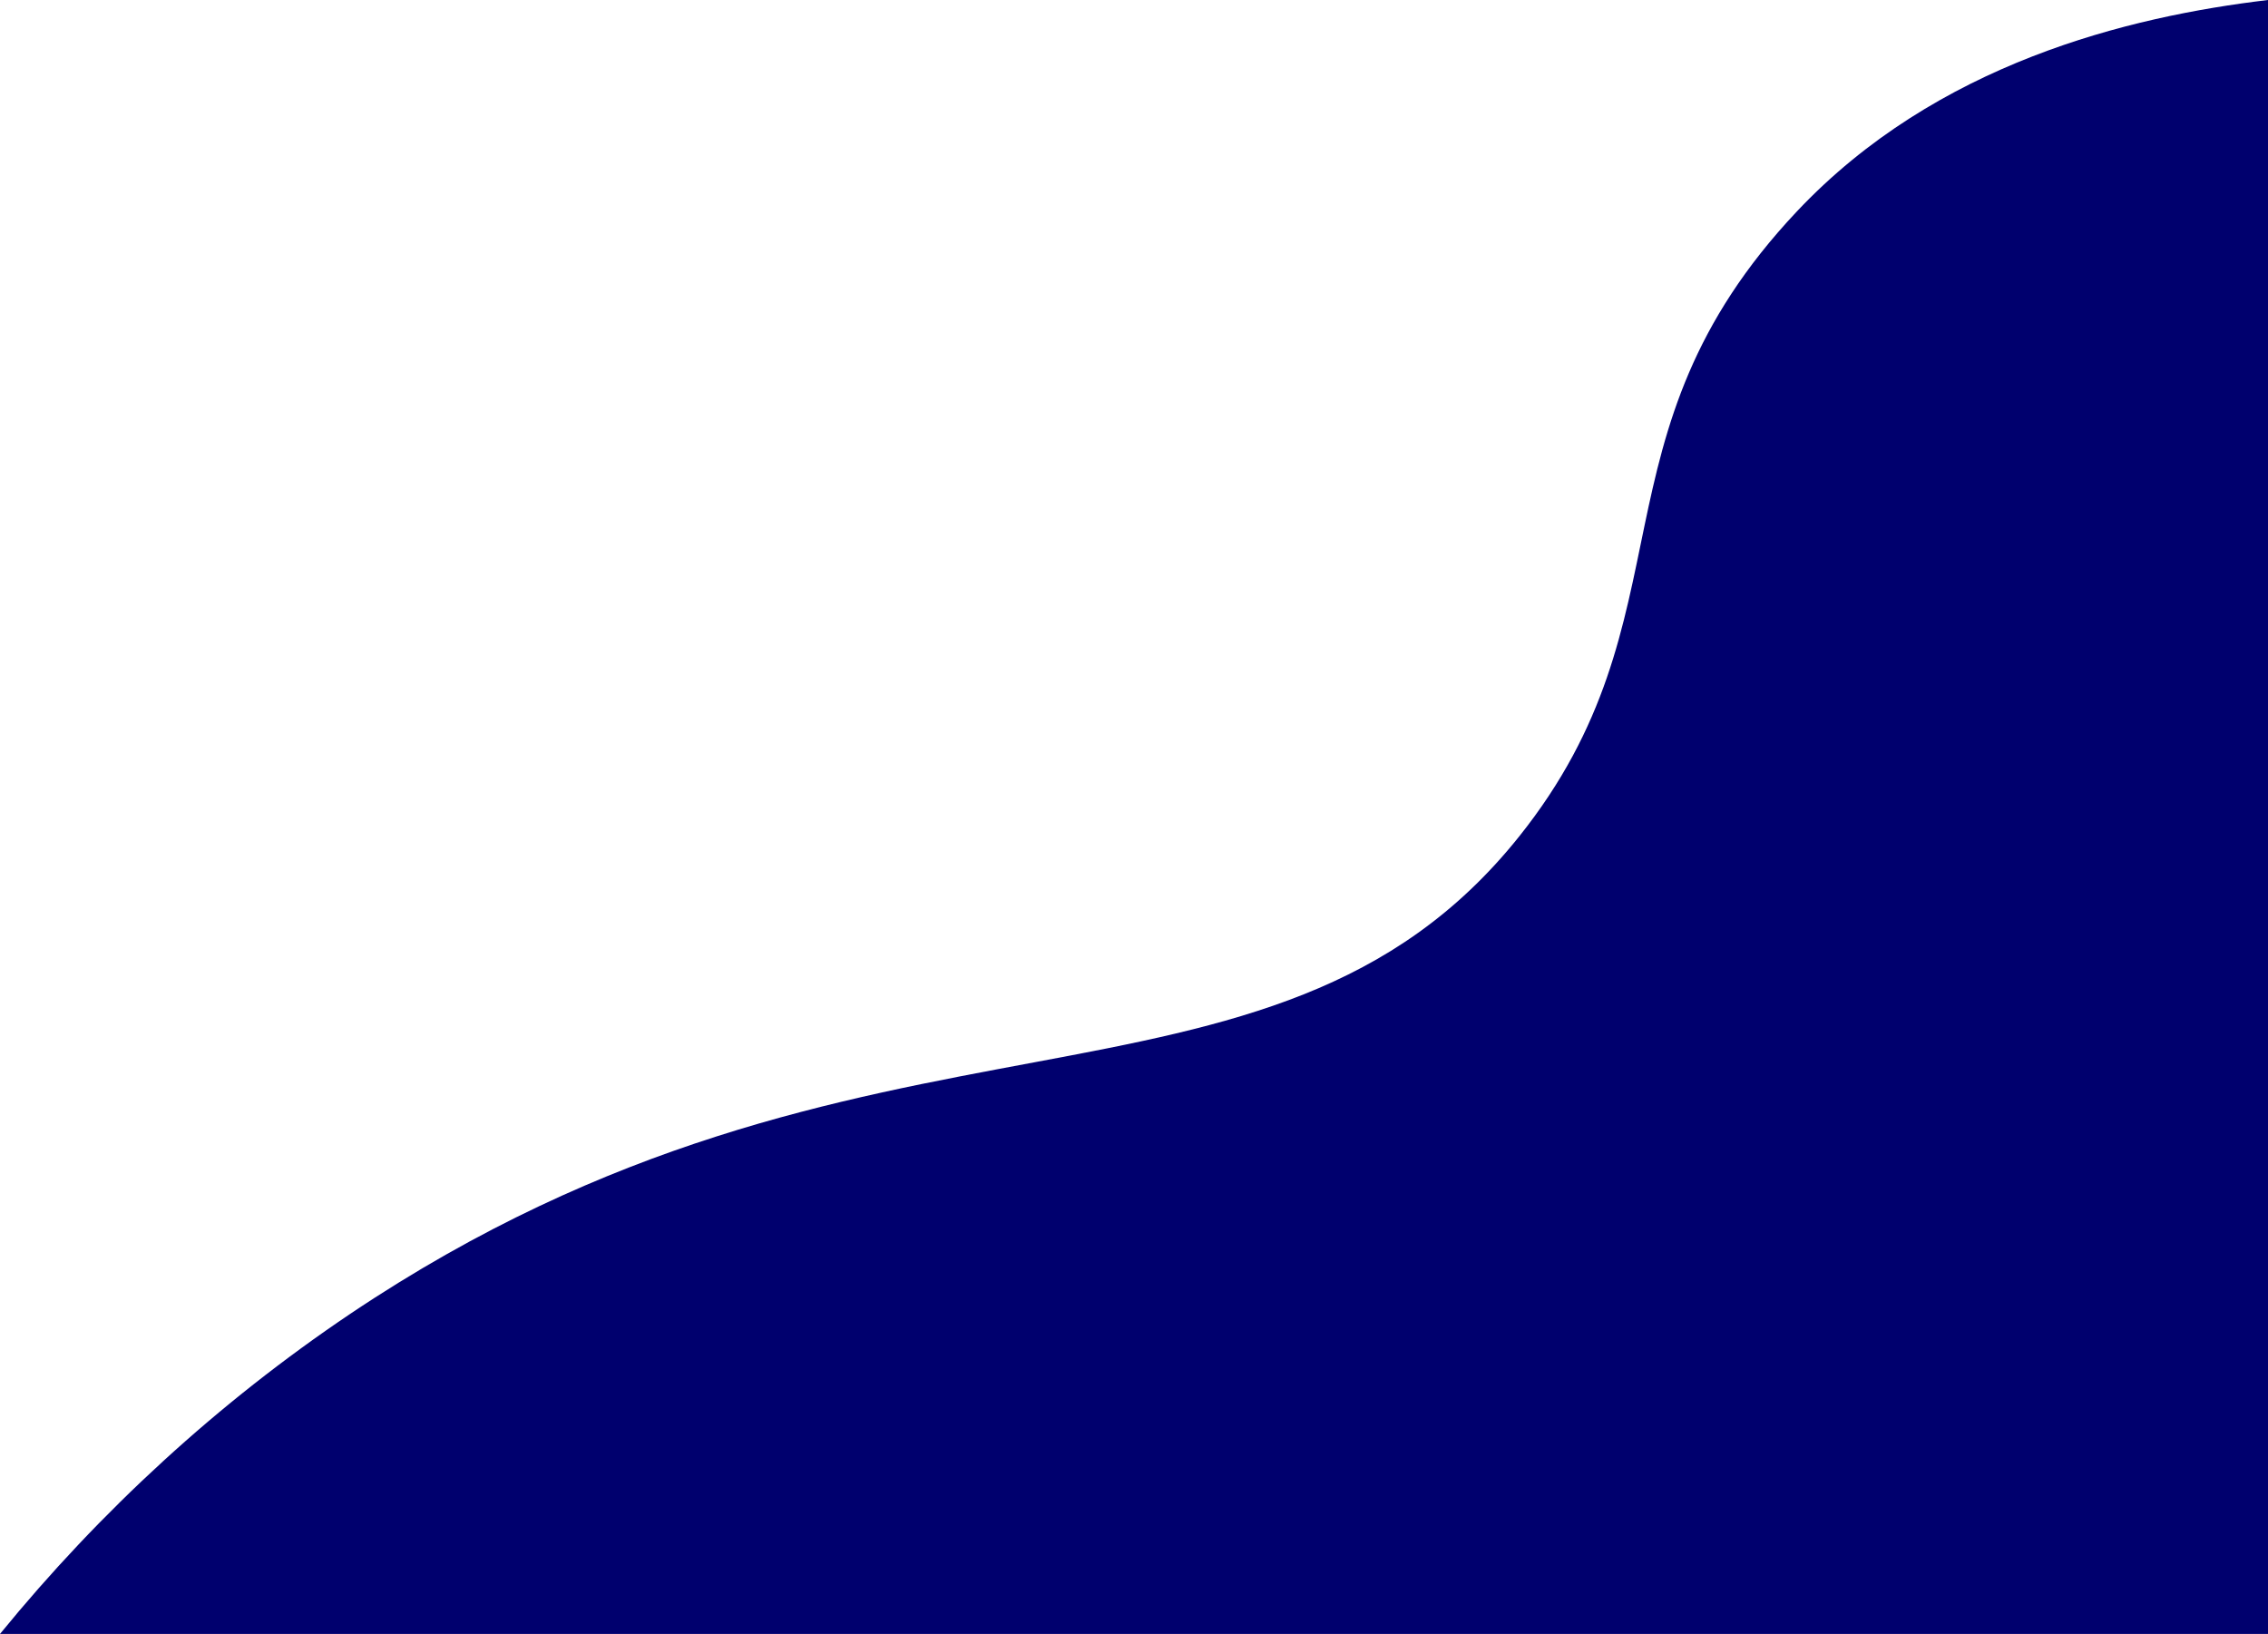
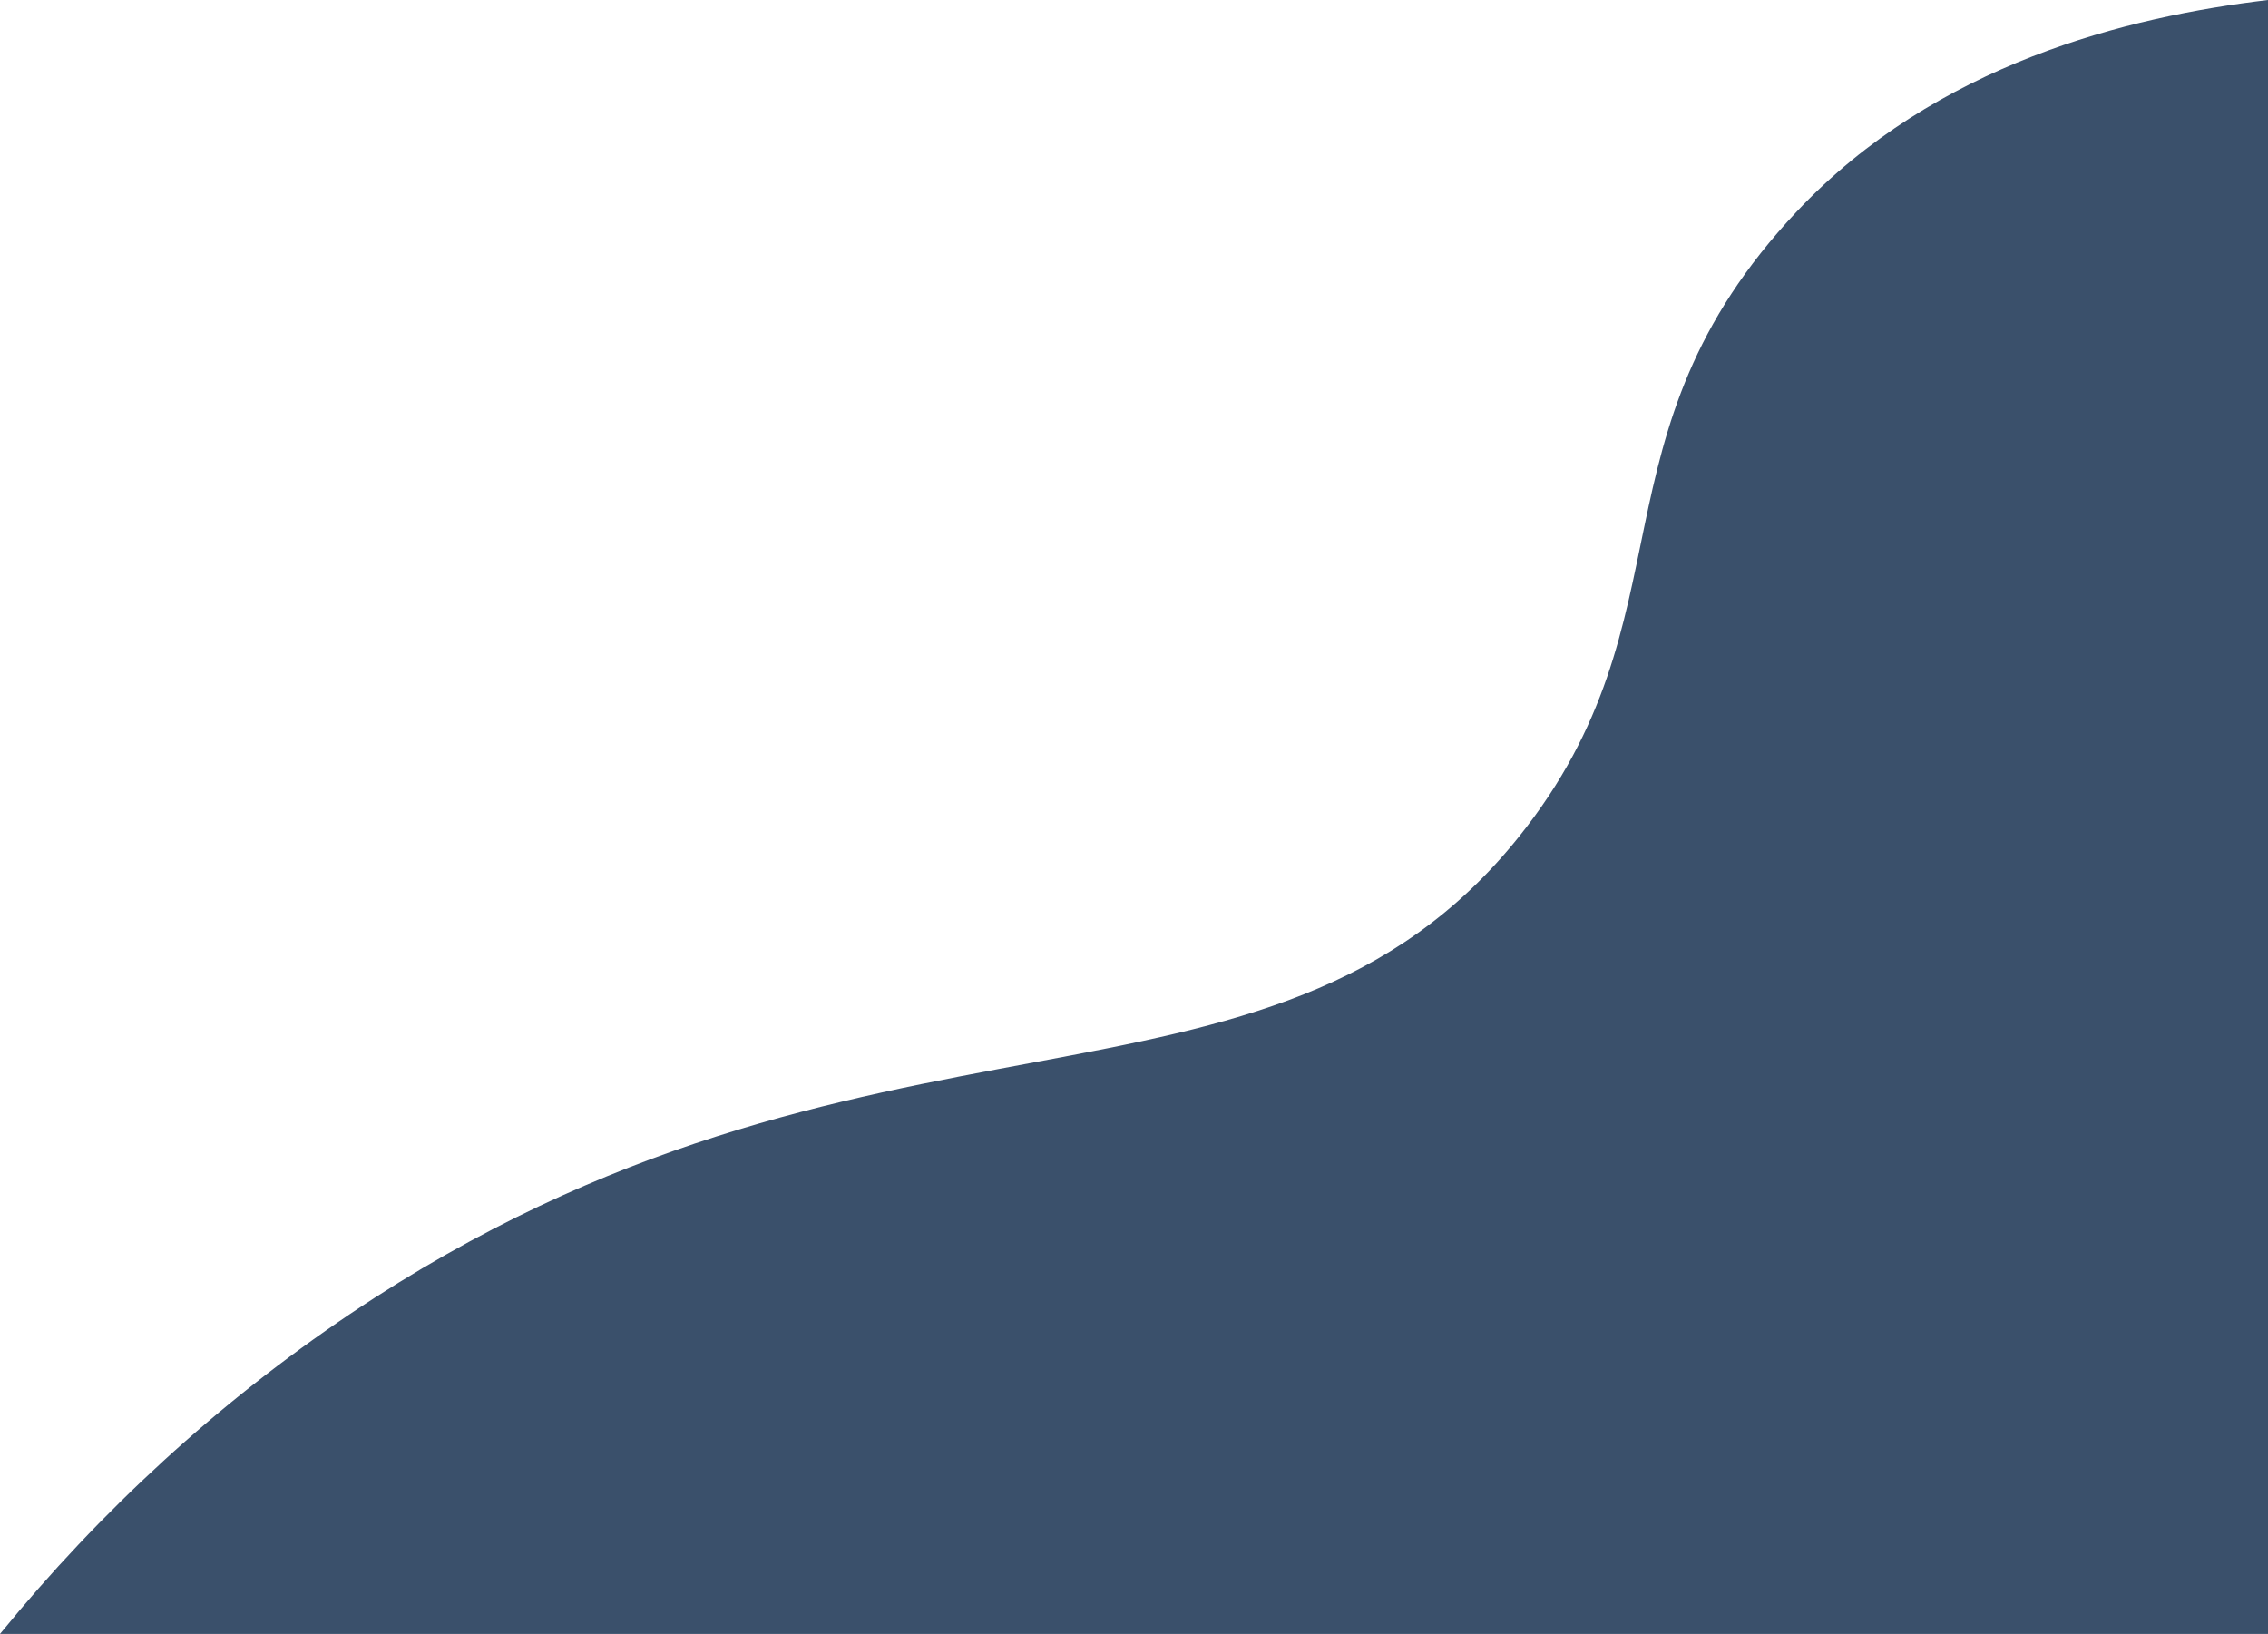
<svg xmlns="http://www.w3.org/2000/svg" version="1.1" id="Слой_1" x="0px" y="0px" viewBox="0 0 751 541" style="enable-background:new 0 0 751 541;" xml:space="preserve">
  <style type="text/css">
- 	.st0{fill:#00006E;}
+ 	.st0{fill:#3A506B;}
</style>
  <g id="Слой_2_00000092442110529606485210000006842013706332338347_">
    <g id="Слой_1-2">
      <path class="st0" d="M751,541c0-180.3,0-360.7,0-541c-46.3,5.5-109.8,21-156,70c-70.1,74.4-33.8,134.2-92,207    c-82.9,103.7-215.4,42.8-387,158C72.3,464.4,33.3,500.2,0,541C250.3,541,500.7,541,751,541z" />
    </g>
  </g>
</svg>
